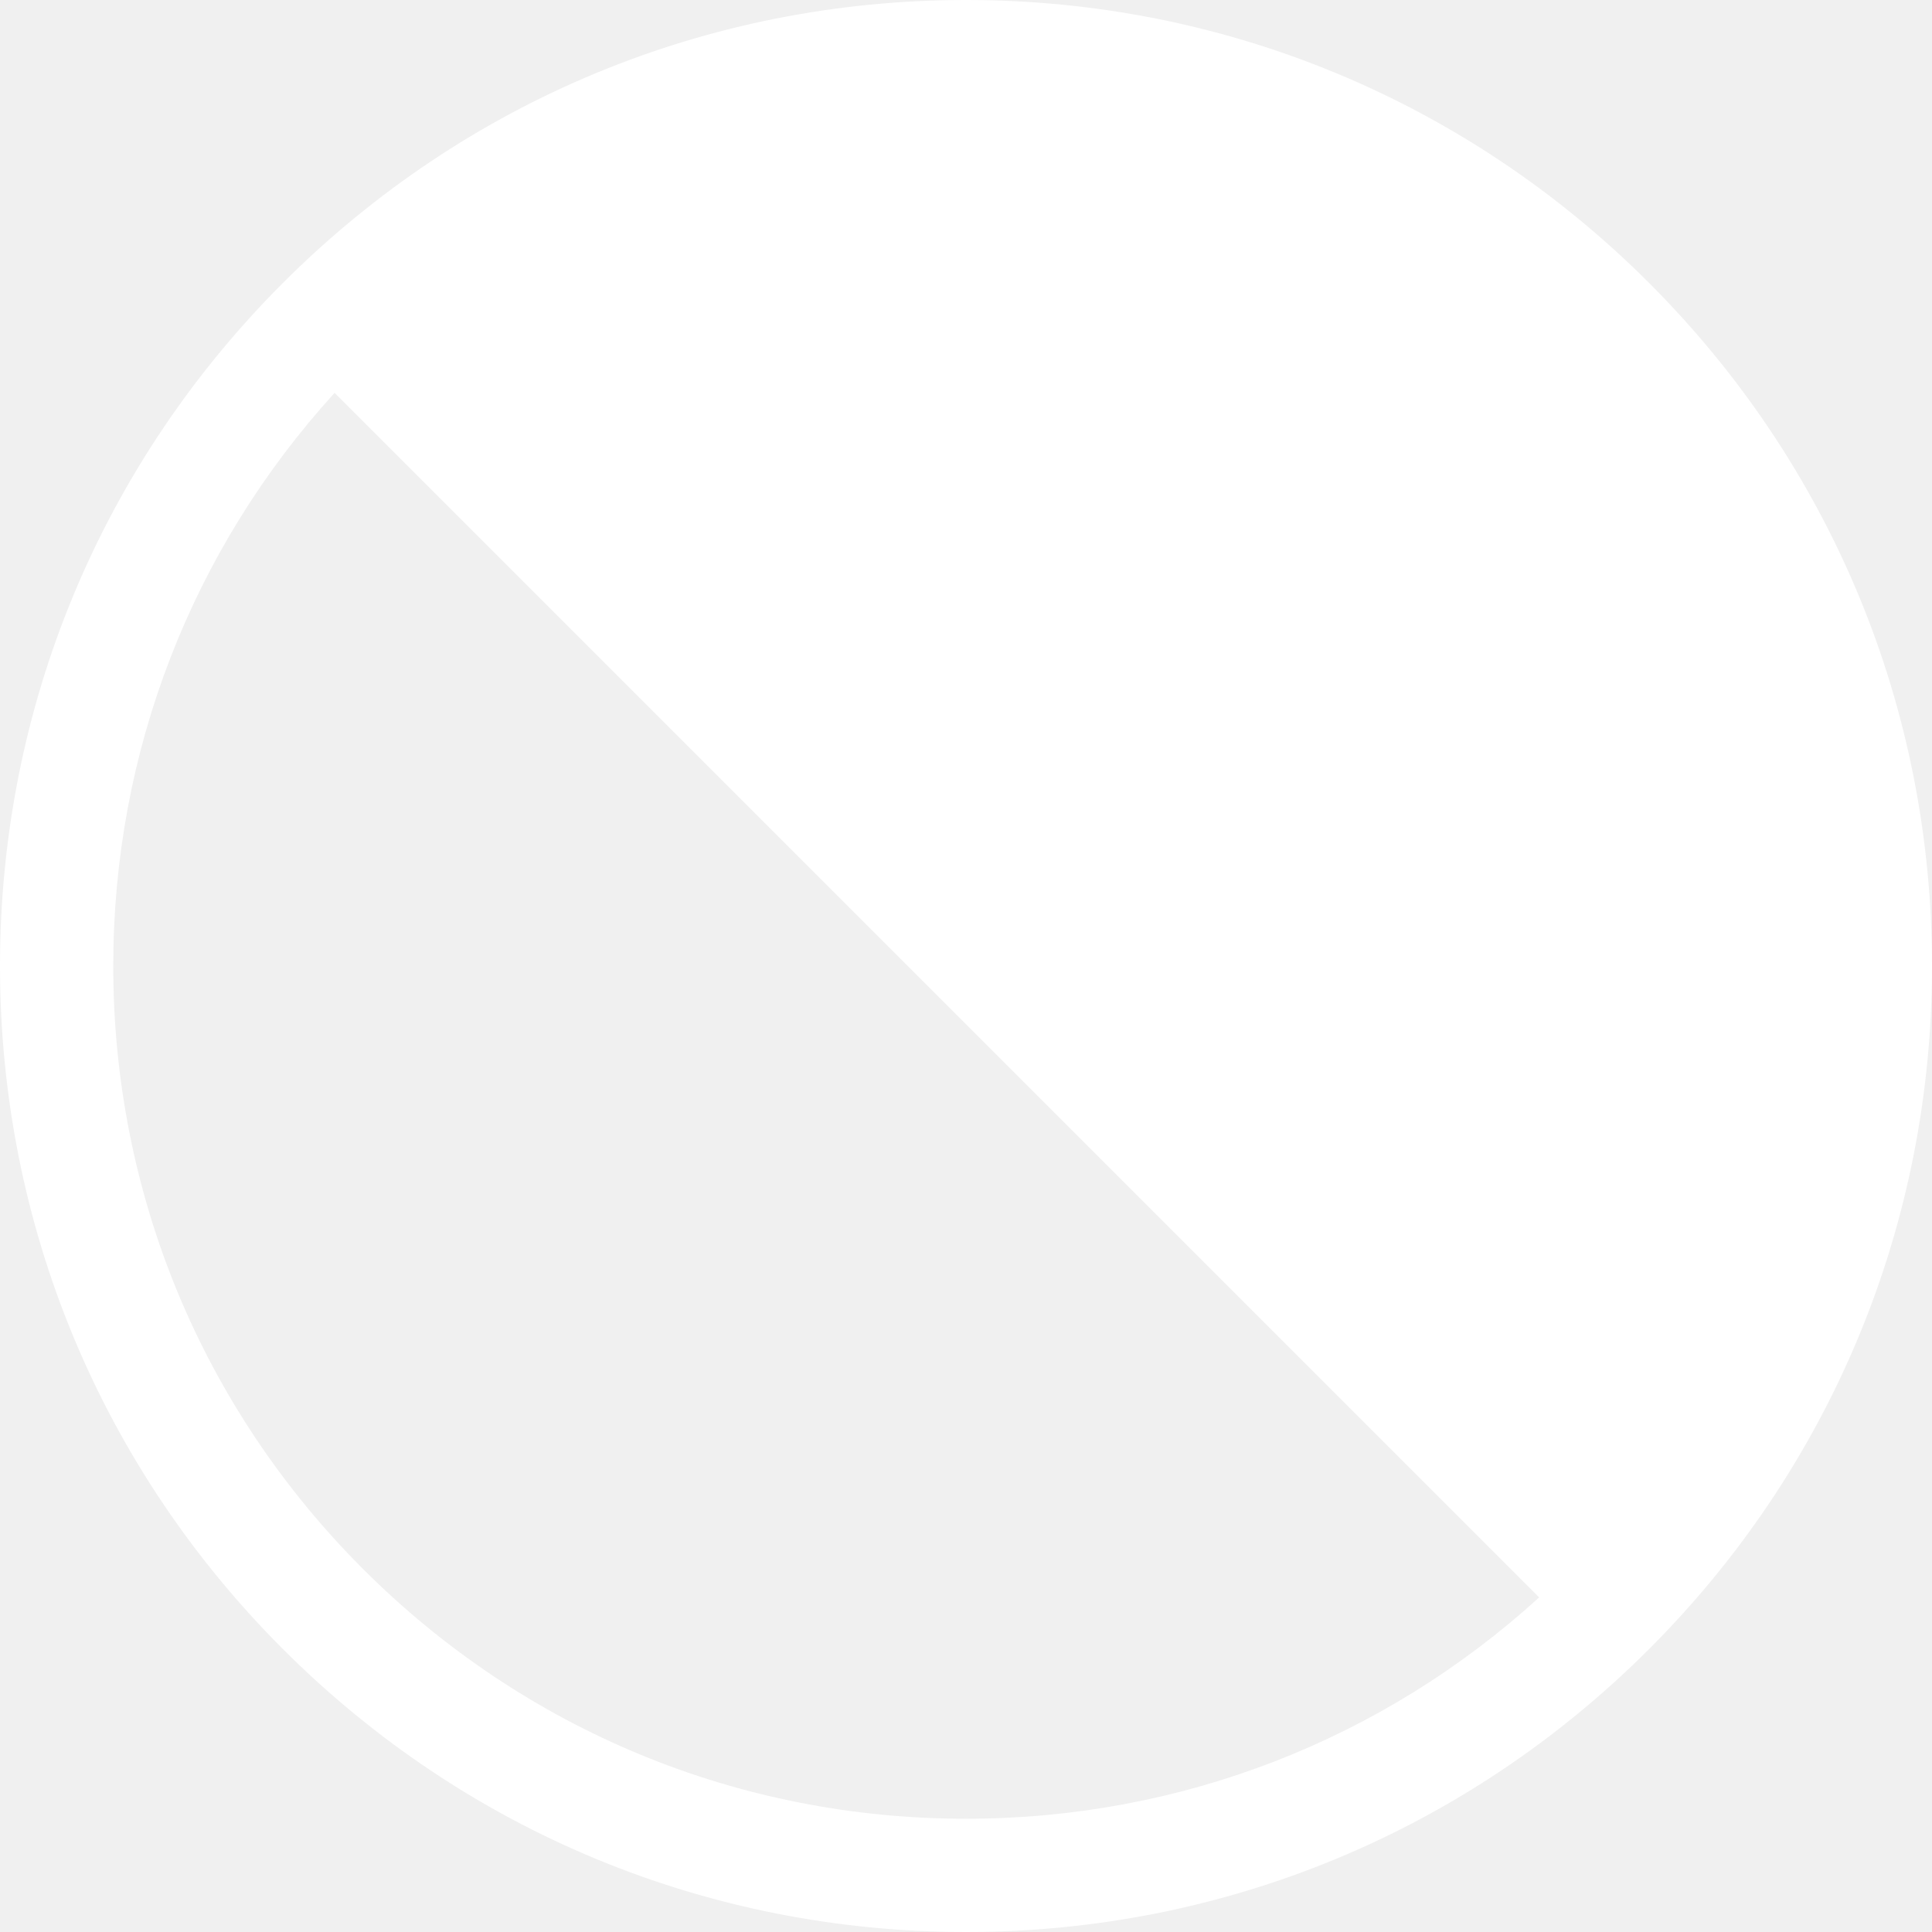
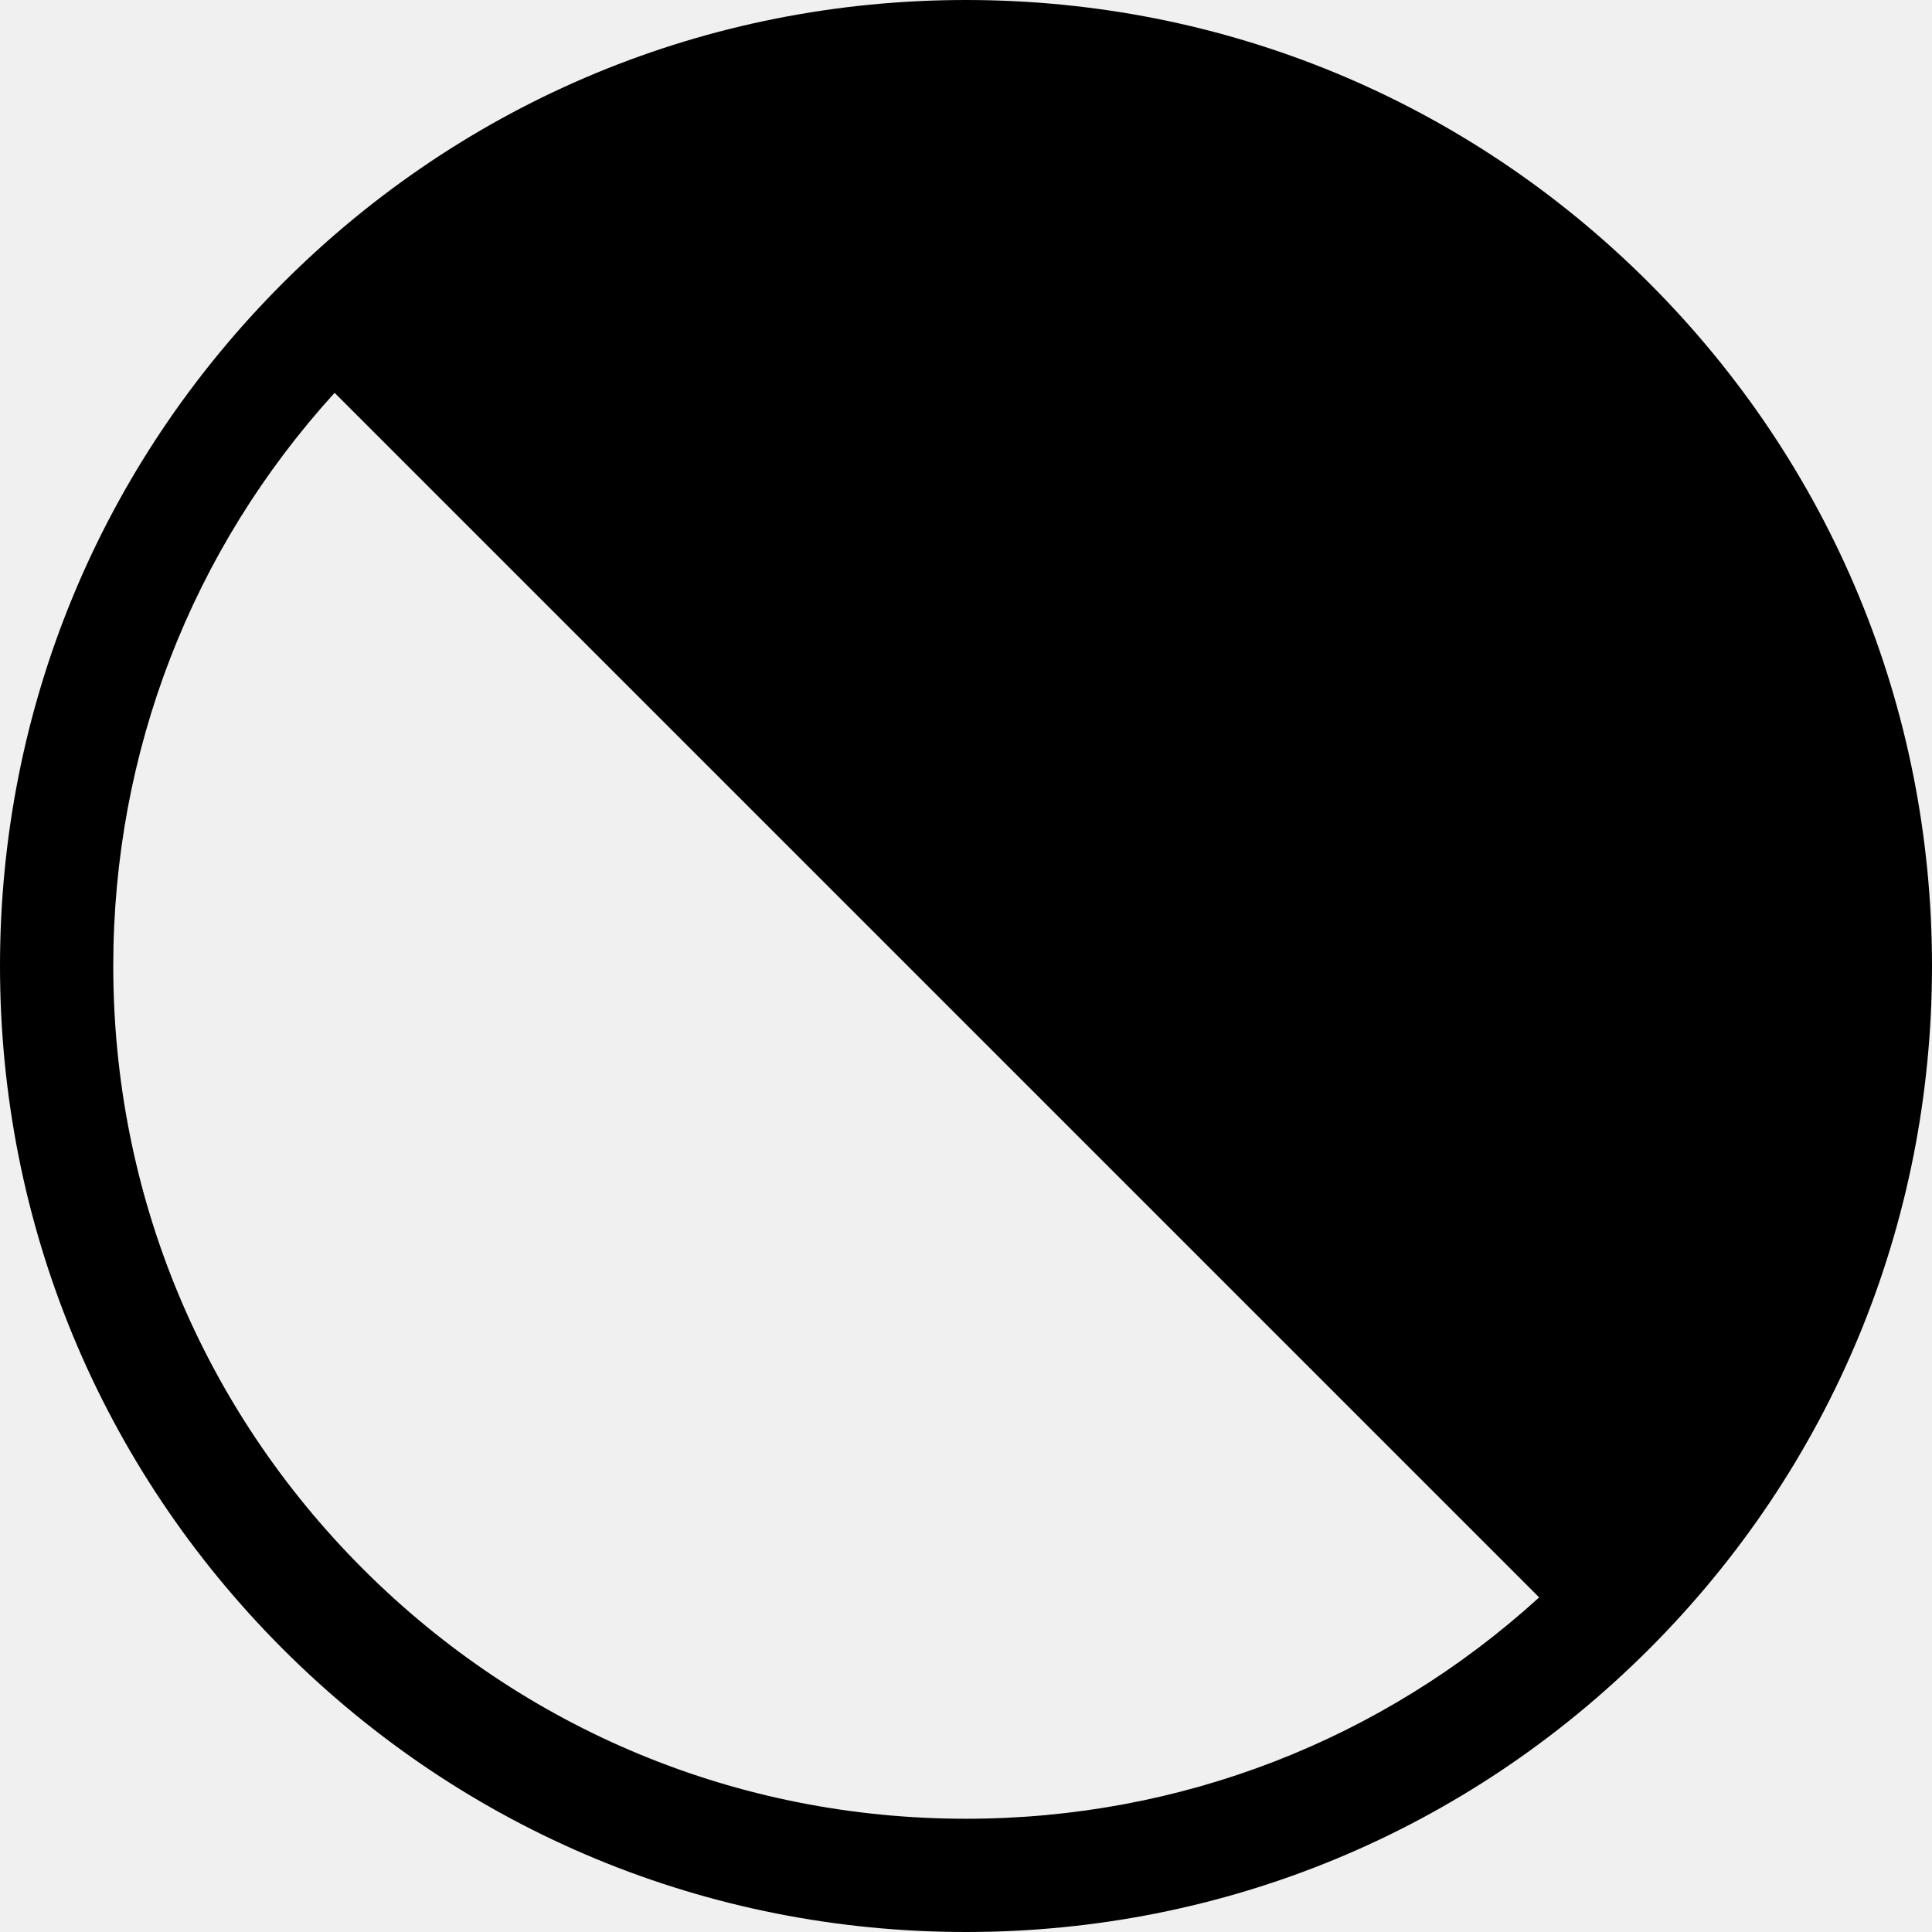
<svg xmlns="http://www.w3.org/2000/svg" version="1.1" id="Capa_1" x="0px" y="0px" width="343.287px" height="343.287px" viewBox="0 0 343.287 343.287" style="enable-background:new 0 0 343.287 343.287;" xml:space="preserve">
  <g>
    <g>
      <g id="Layer_5_93_">
-         <path d="M293.016,50.273C260.596,17.853,217.493,0,171.645,0S82.694,17.854,50.274,50.273C17.855,82.692,0,125.795,0,171.644     s17.854,88.952,50.273,121.372c32.42,32.42,75.523,50.271,121.371,50.271s88.952-17.854,121.372-50.271     c32.418-32.42,50.271-75.521,50.271-121.372S325.436,82.692,293.016,50.273z M64.504,278.785     c-28.619-28.618-44.38-66.668-44.38-107.141c0-38.024,13.913-73.908,39.329-101.843l214.033,214.034     c-27.935,25.416-63.818,39.329-101.842,39.329C131.172,323.166,93.123,307.404,64.504,278.785z" fill="#fff" />
+         <path d="M293.016,50.273C260.596,17.853,217.493,0,171.645,0S82.694,17.854,50.274,50.273C17.855,82.692,0,125.795,0,171.644     s17.854,88.952,50.273,121.372c32.42,32.42,75.523,50.271,121.371,50.271s88.952-17.854,121.372-50.271     c32.418-32.42,50.271-75.521,50.271-121.372S325.436,82.692,293.016,50.273z M64.504,278.785     c-28.619-28.618-44.38-66.668-44.38-107.141c0-38.024,13.913-73.908,39.329-101.843l214.033,214.034     c-27.935,25.416-63.818,39.329-101.842,39.329C131.172,323.166,93.123,307.404,64.504,278.785z" fill="#000" />
      </g>
    </g>
  </g>
  <g>
</g>
  <g>
</g>
  <g>
</g>
  <g>
</g>
  <g>
</g>
  <g>
</g>
  <g>
</g>
  <g>
</g>
  <g>
</g>
  <g>
</g>
  <g>
</g>
  <g>
</g>
  <g>
</g>
  <g>
</g>
  <g>
</g>
</svg>
